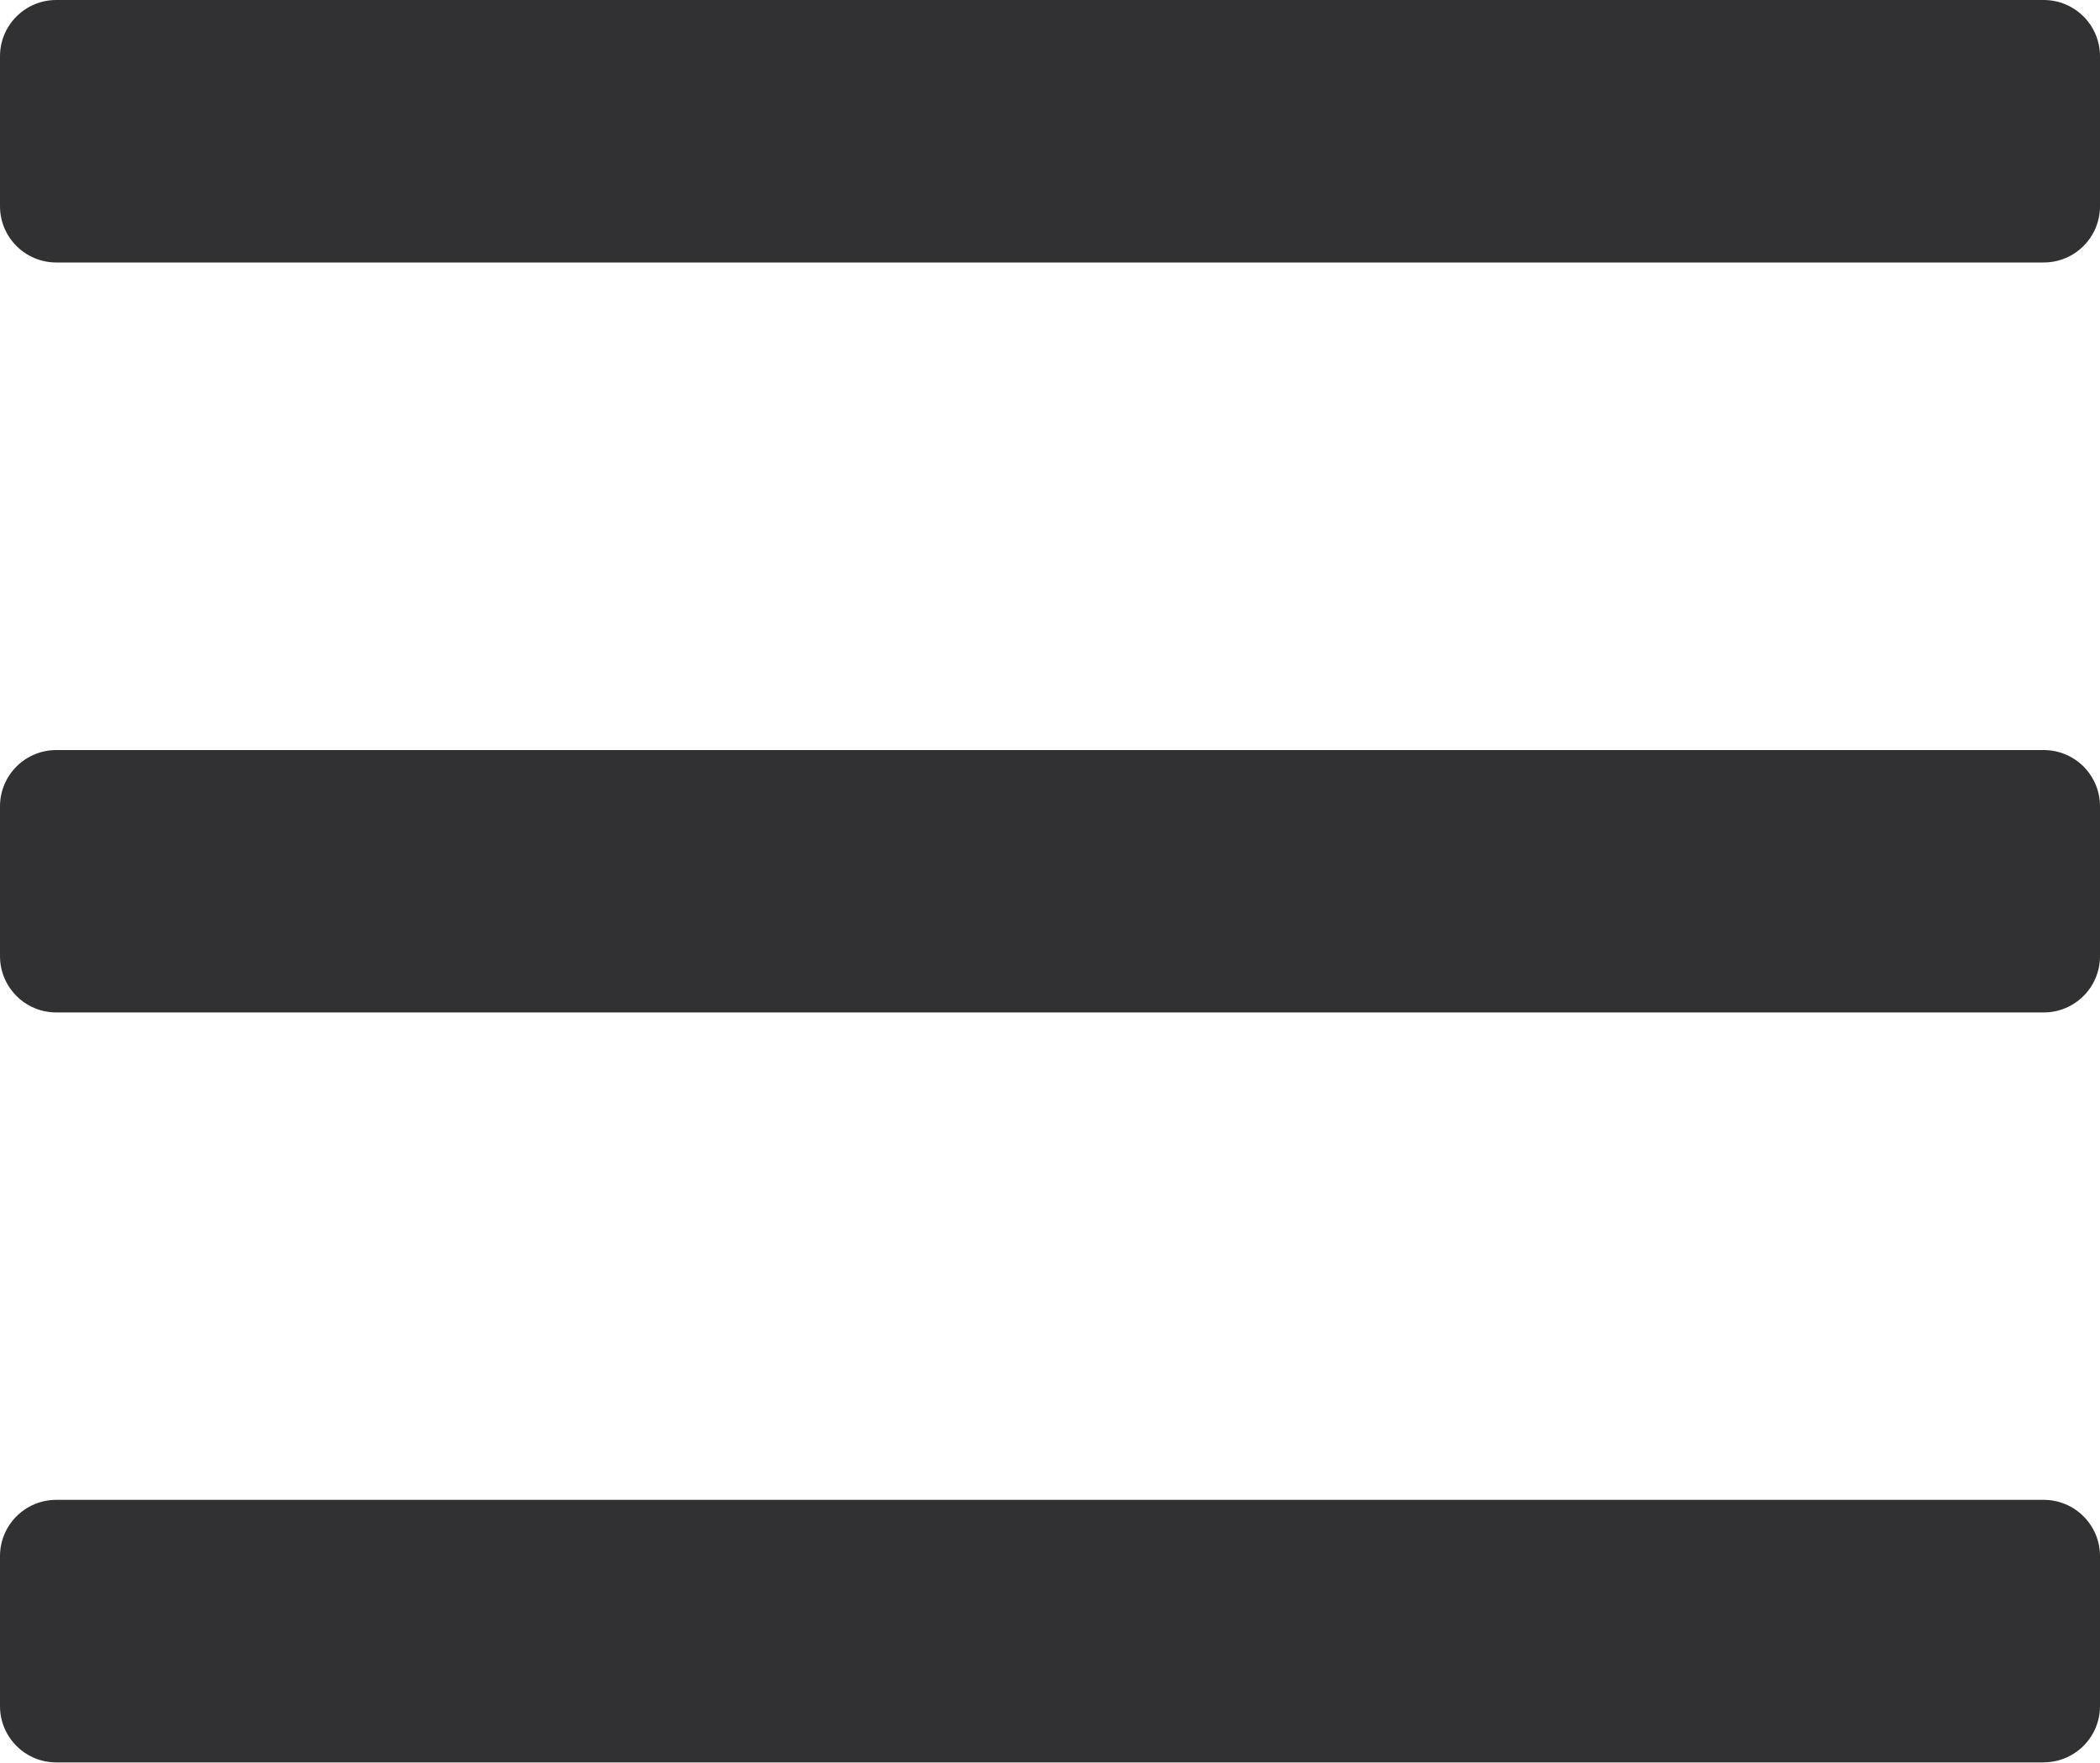
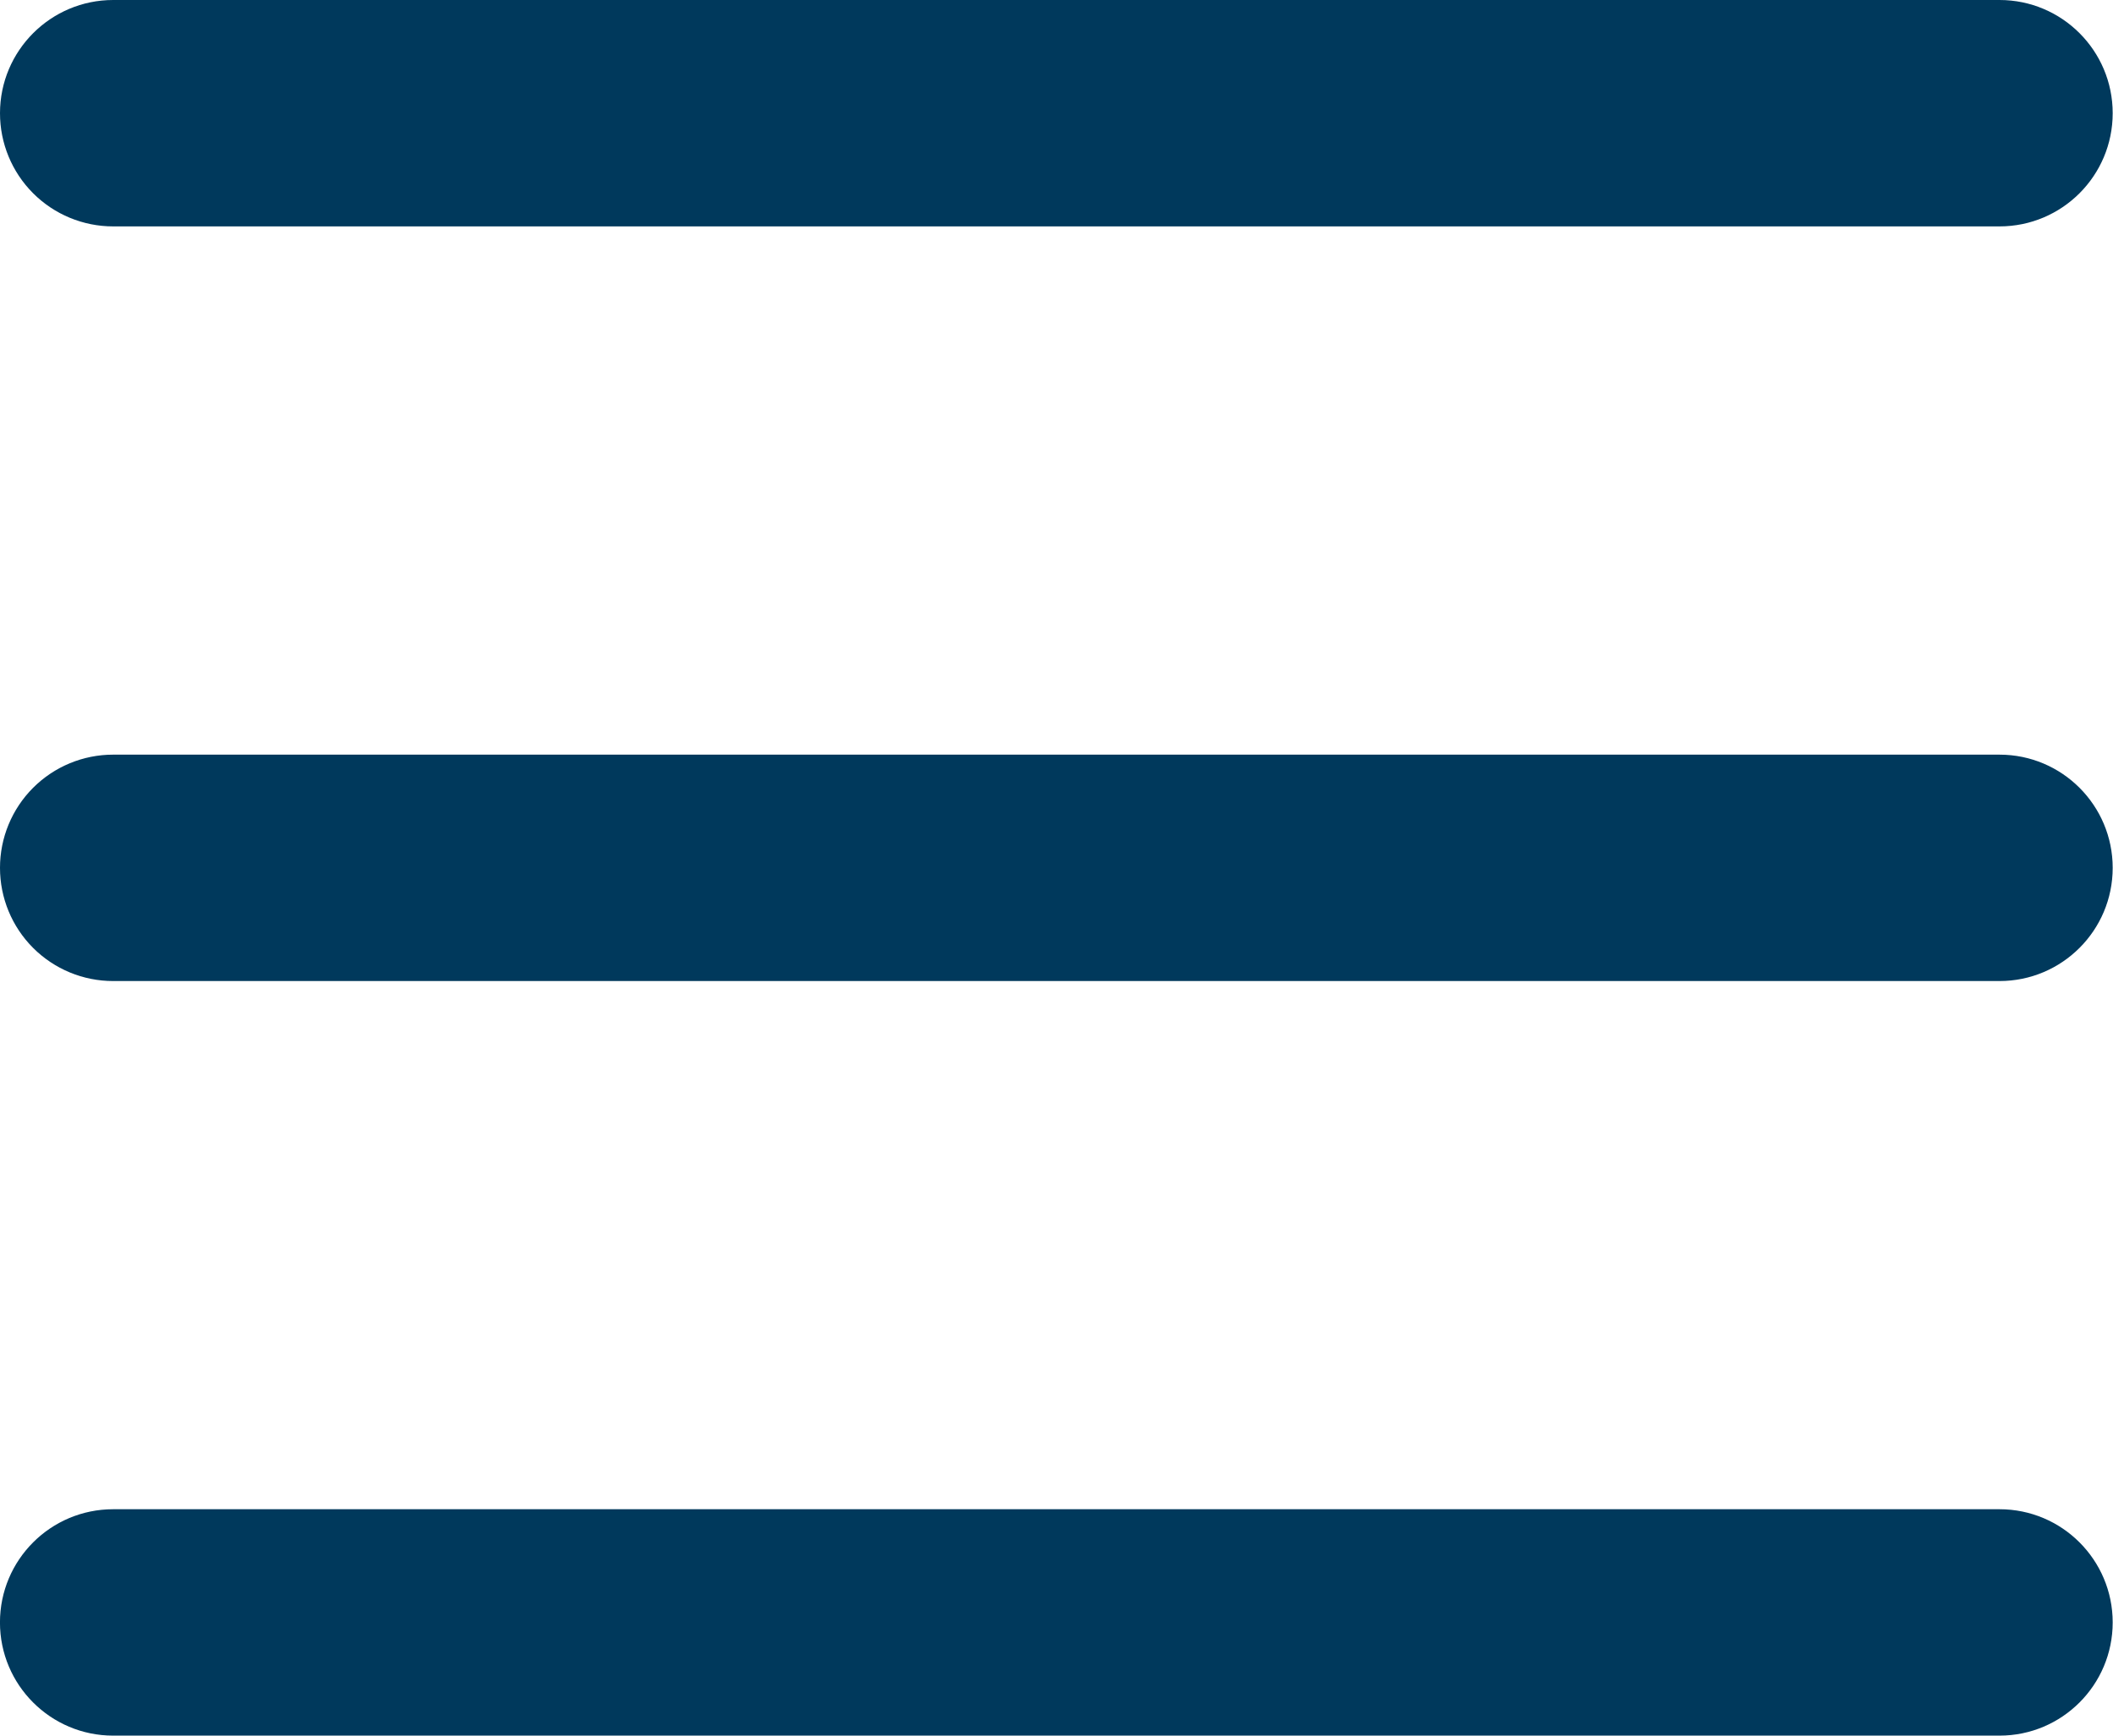
- <svg xmlns="http://www.w3.org/2000/svg" width="25" height="20.982" viewBox="0 0 25 20.982">
-   <path id="bars-regular" d="M24.33,71.125H.67a.67.67,0,0,1-.67-.67V68.67A.67.67,0,0,1,.67,68H24.33a.67.67,0,0,1,.67.67v1.786A.67.67,0,0,1,24.33,71.125Zm0,8.929H.67a.67.67,0,0,1-.67-.67V77.6a.67.67,0,0,1,.67-.67H24.33a.67.67,0,0,1,.67.67v1.786A.67.67,0,0,1,24.33,80.054Zm0,8.929H.67a.67.67,0,0,1-.67-.67V86.527a.67.67,0,0,1,.67-.67H24.33a.67.67,0,0,1,.67.67v1.786A.67.67,0,0,1,24.33,88.982Z" transform="translate(0 -68)" fill="#313133" />
+ <svg xmlns="http://www.w3.org/2000/svg" width="30.435" height="25" viewBox="0 0 30.435 25">
+   <path id="bars-regular" d="M0,65.63A1.631,1.631,0,0,1,1.63,64H28.8a1.63,1.63,0,1,1,0,3.261H1.63A1.629,1.629,0,0,1,0,65.63ZM0,76.5a1.629,1.629,0,0,1,1.63-1.63H28.8a1.63,1.63,0,1,1,0,3.261H1.63A1.629,1.629,0,0,1,0,76.5ZM28.8,89H1.63a1.63,1.63,0,1,1,0-3.261H28.8A1.63,1.63,0,1,1,28.8,89Z" transform="translate(0 -64)" fill="#00395c" />
</svg>
